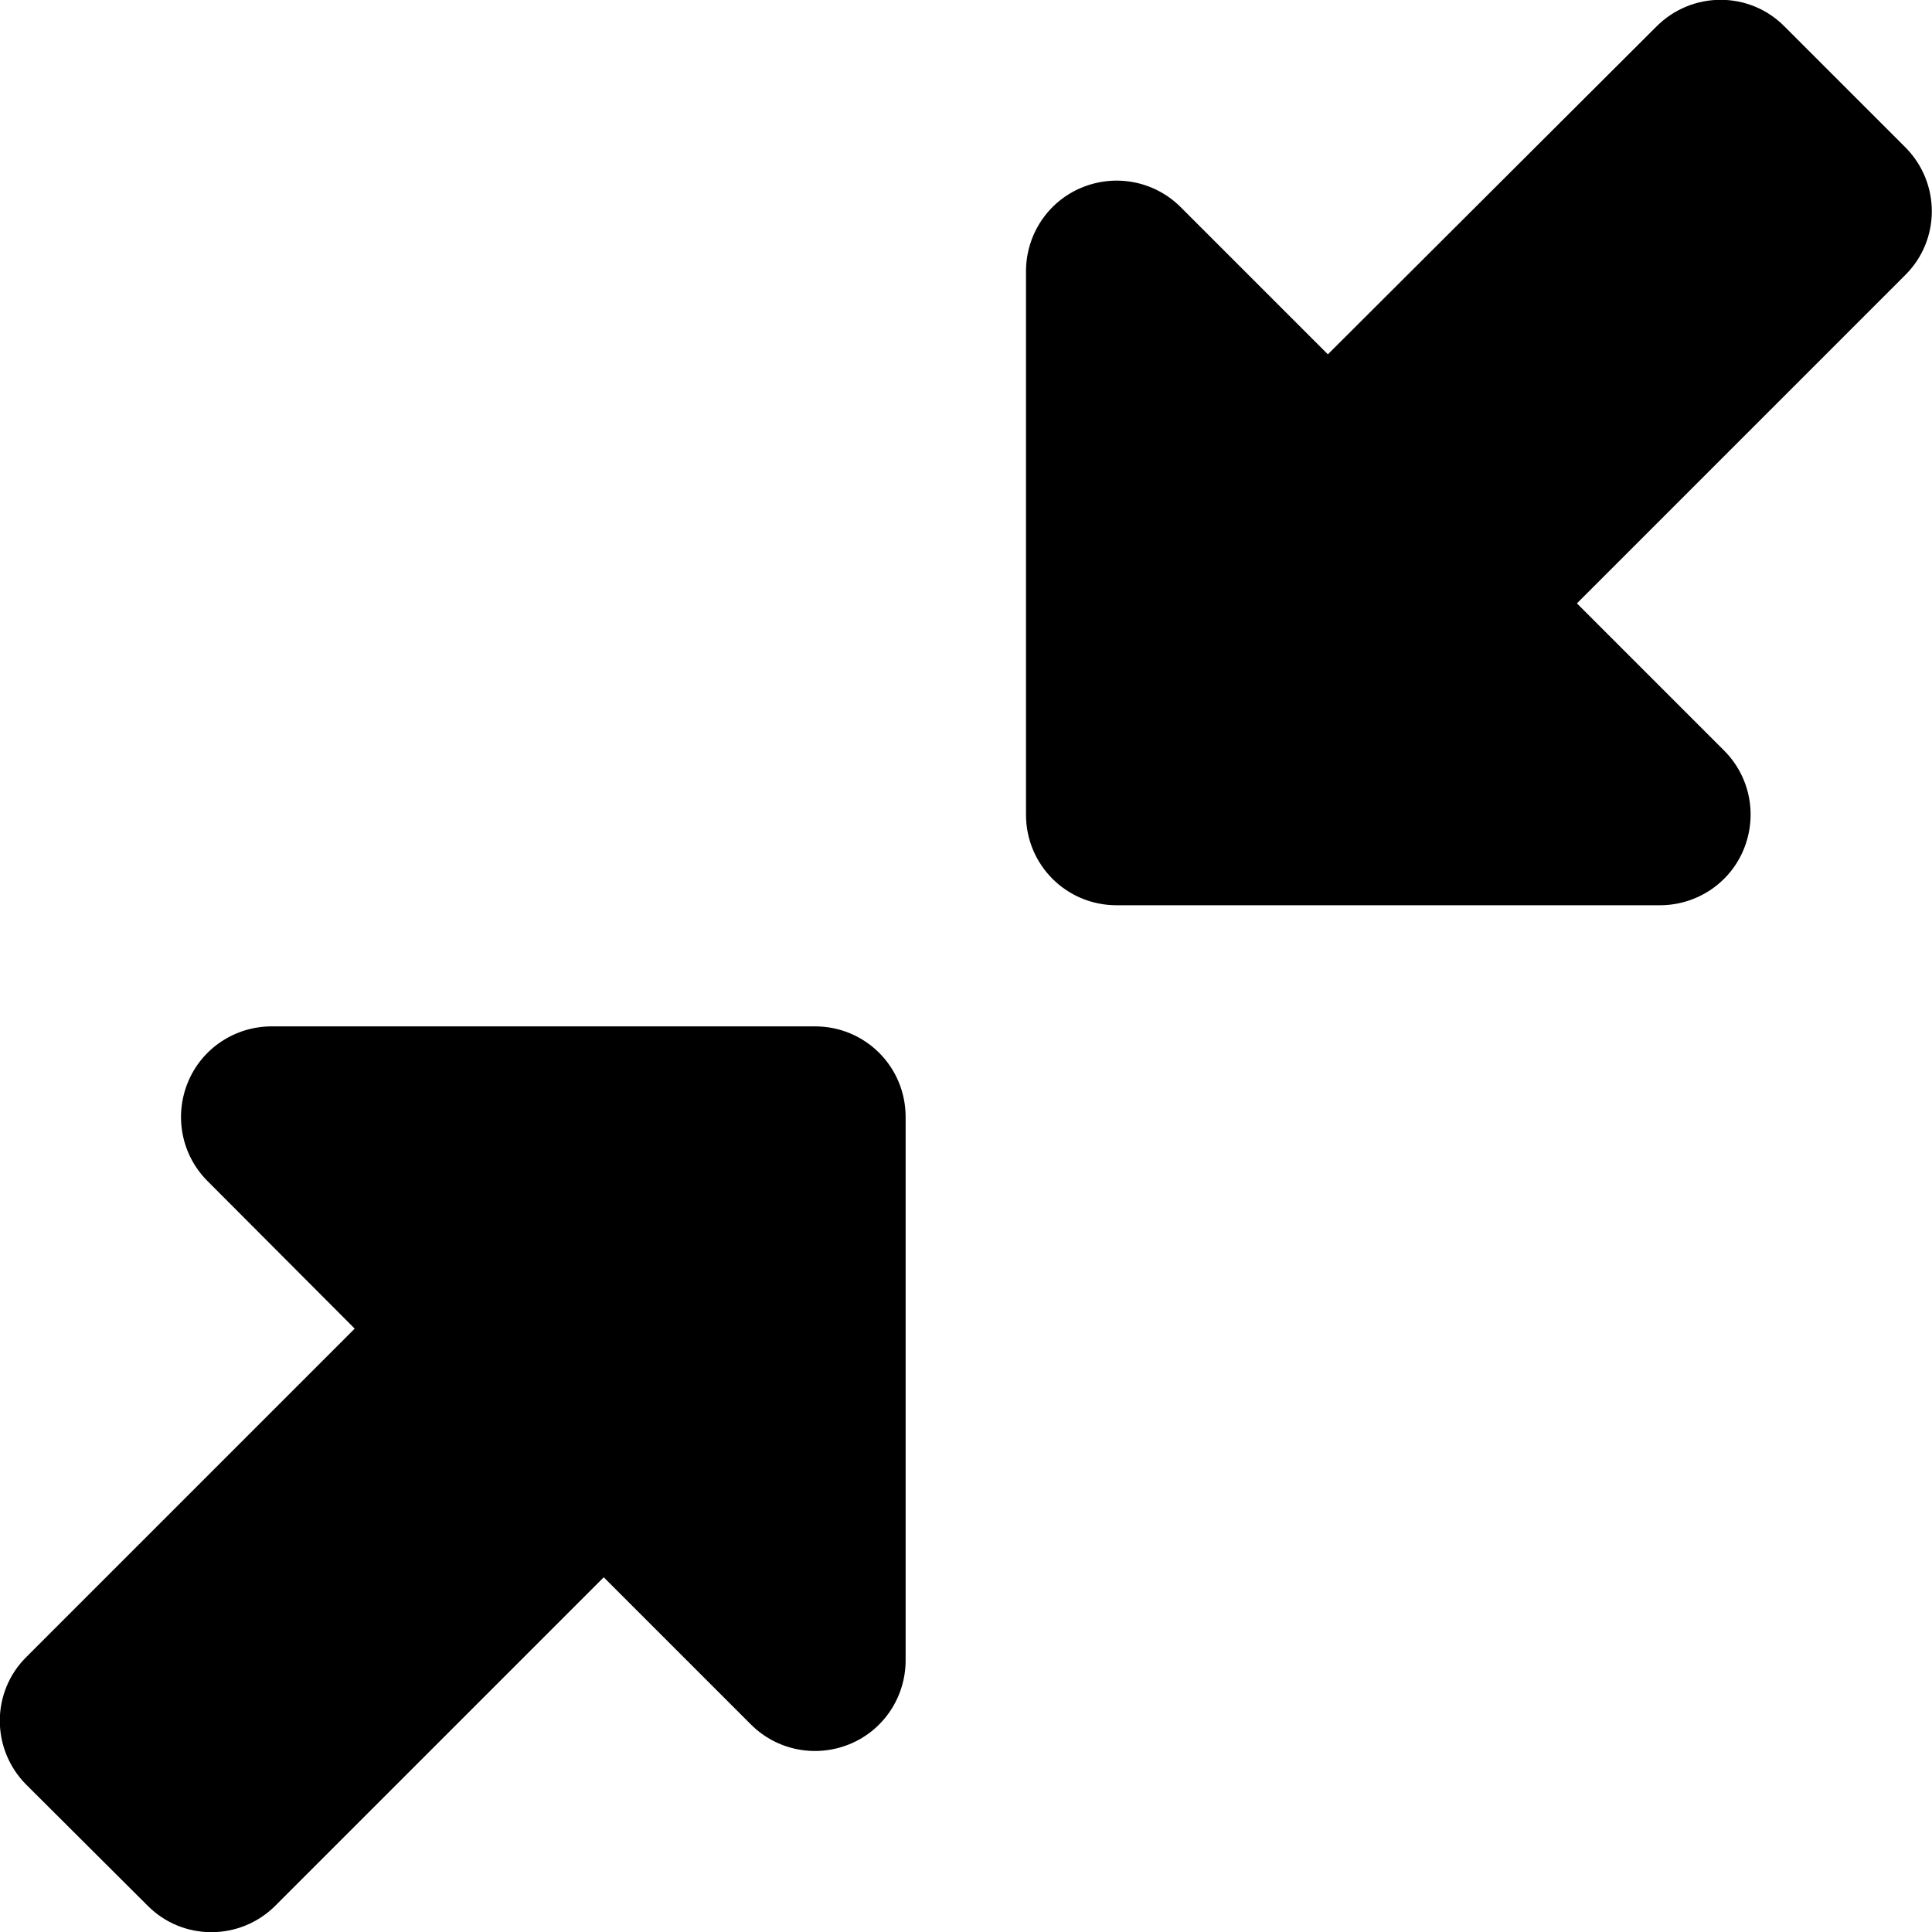
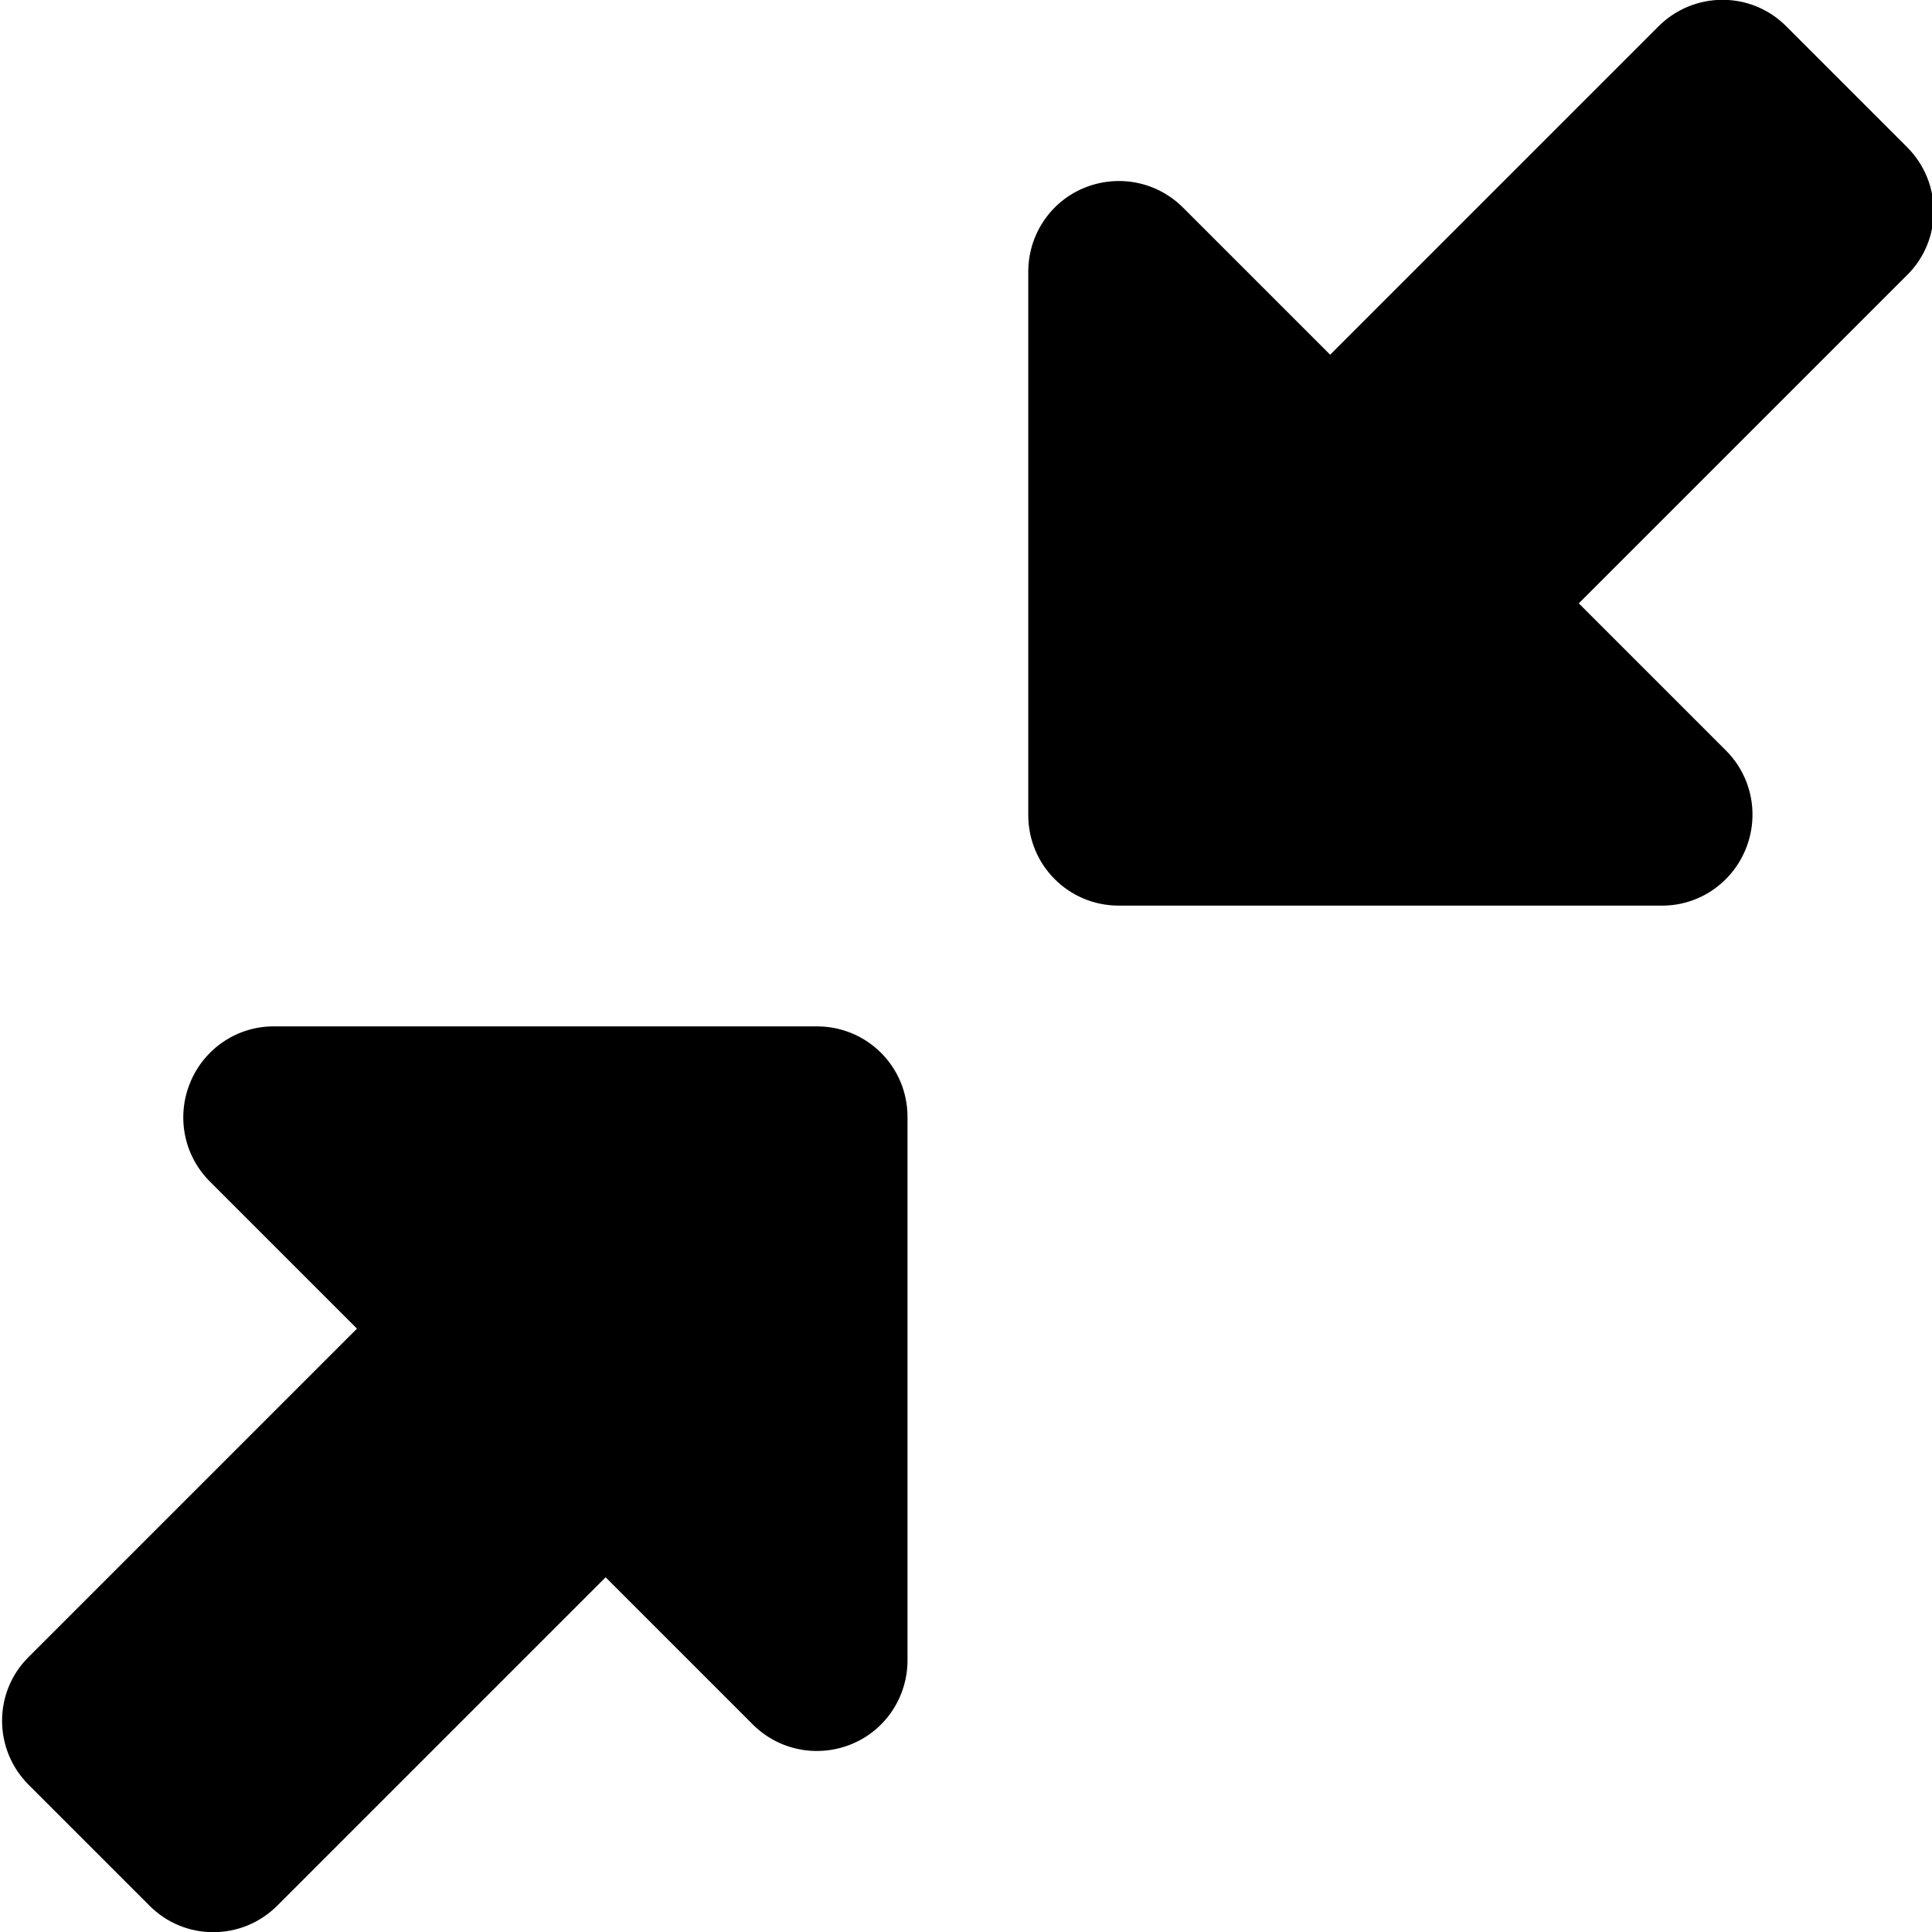
<svg xmlns="http://www.w3.org/2000/svg" viewBox="0 0 512 512">
-   <path d="M439 7c9.4-9.4 24.6-9.4 33.9 0l32 32c9.4 9.4 9.4 24.6 0 33.9l-87 87 39 39c6.9 6.9 8.9 17.2 5.2 26.2s-12.5 14.8-22.2 14.8l-144 0c-13.3 0-24-10.7-24-24l0-144c0-9.7 5.8-18.5 14.8-22.2s19.3-1.7 26.2 5.2l39 39L439 7zM72 272l144 0c13.3 0 24 10.7 24 24l0 144c0 9.7-5.8 18.5-14.8 22.2s-19.3 1.7-26.2-5.2l-39-39L73 505c-9.4 9.4-24.6 9.4-33.9 0L7 473c-9.4-9.4-9.4-24.6 0-33.9l87-87L55 313c-6.9-6.9-8.9-17.2-5.2-26.2s12.5-14.8 22.2-14.8z" />
+   <path fill="currentColor" d="M439.5 7c9.4-9.4 24.6-9.4 33.9 0l32 32c9.4 9.4 9.4 24.6 0 33.9l-87 87 39 39c6.9 6.9 8.9 17.2 5.2 26.2S450.2 240 440.5 240l-144 0c-13.3 0-24-10.7-24-24l0-144c0-9.7 5.8-18.5 14.8-22.2s19.3-1.7 26.2 5.2l39 39 87-87zM72.5 272l144 0c13.3 0 24 10.7 24 24l0 144c0 9.7-5.8 18.5-14.8 22.2s-19.3 1.7-26.2-5.2l-39-39-87 87c-9.4 9.4-24.6 9.4-33.9 0l-32-32c-9.4-9.4-9.4-24.6 0-33.9l87-87-39-39c-6.9-6.9-8.9-17.2-5.2-26.2S62.8 272 72.5 272z" />
</svg>
